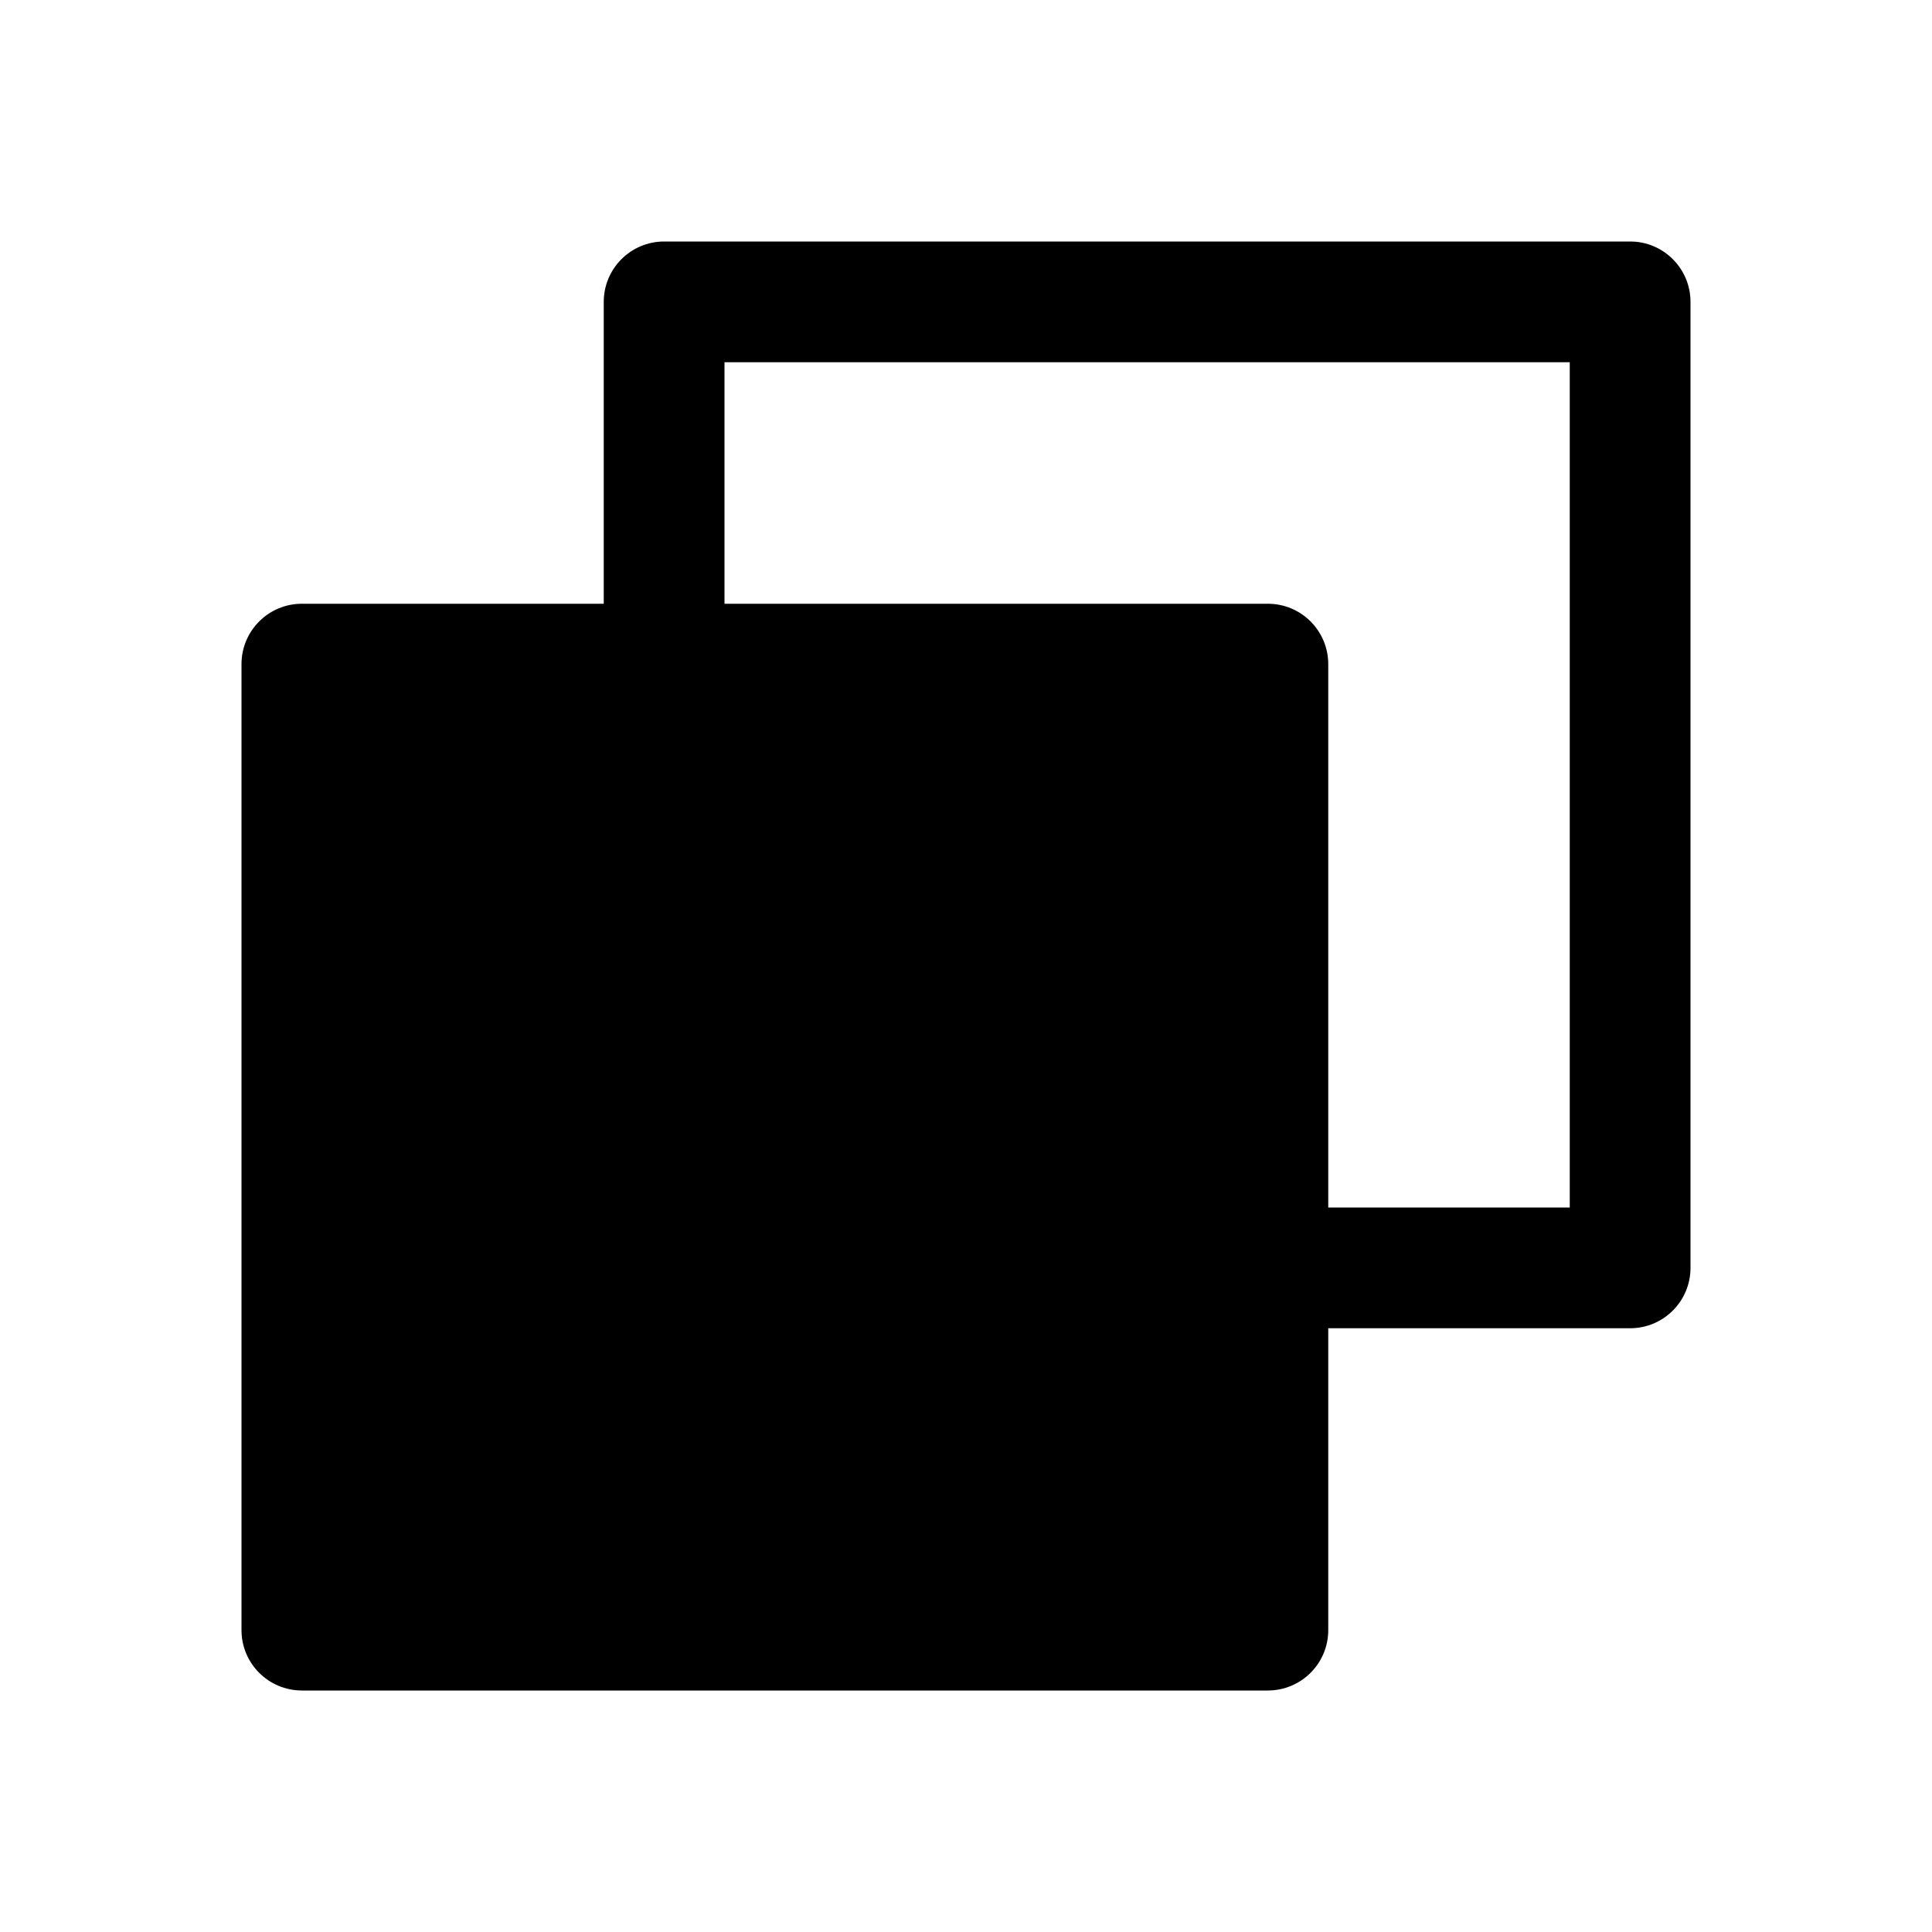
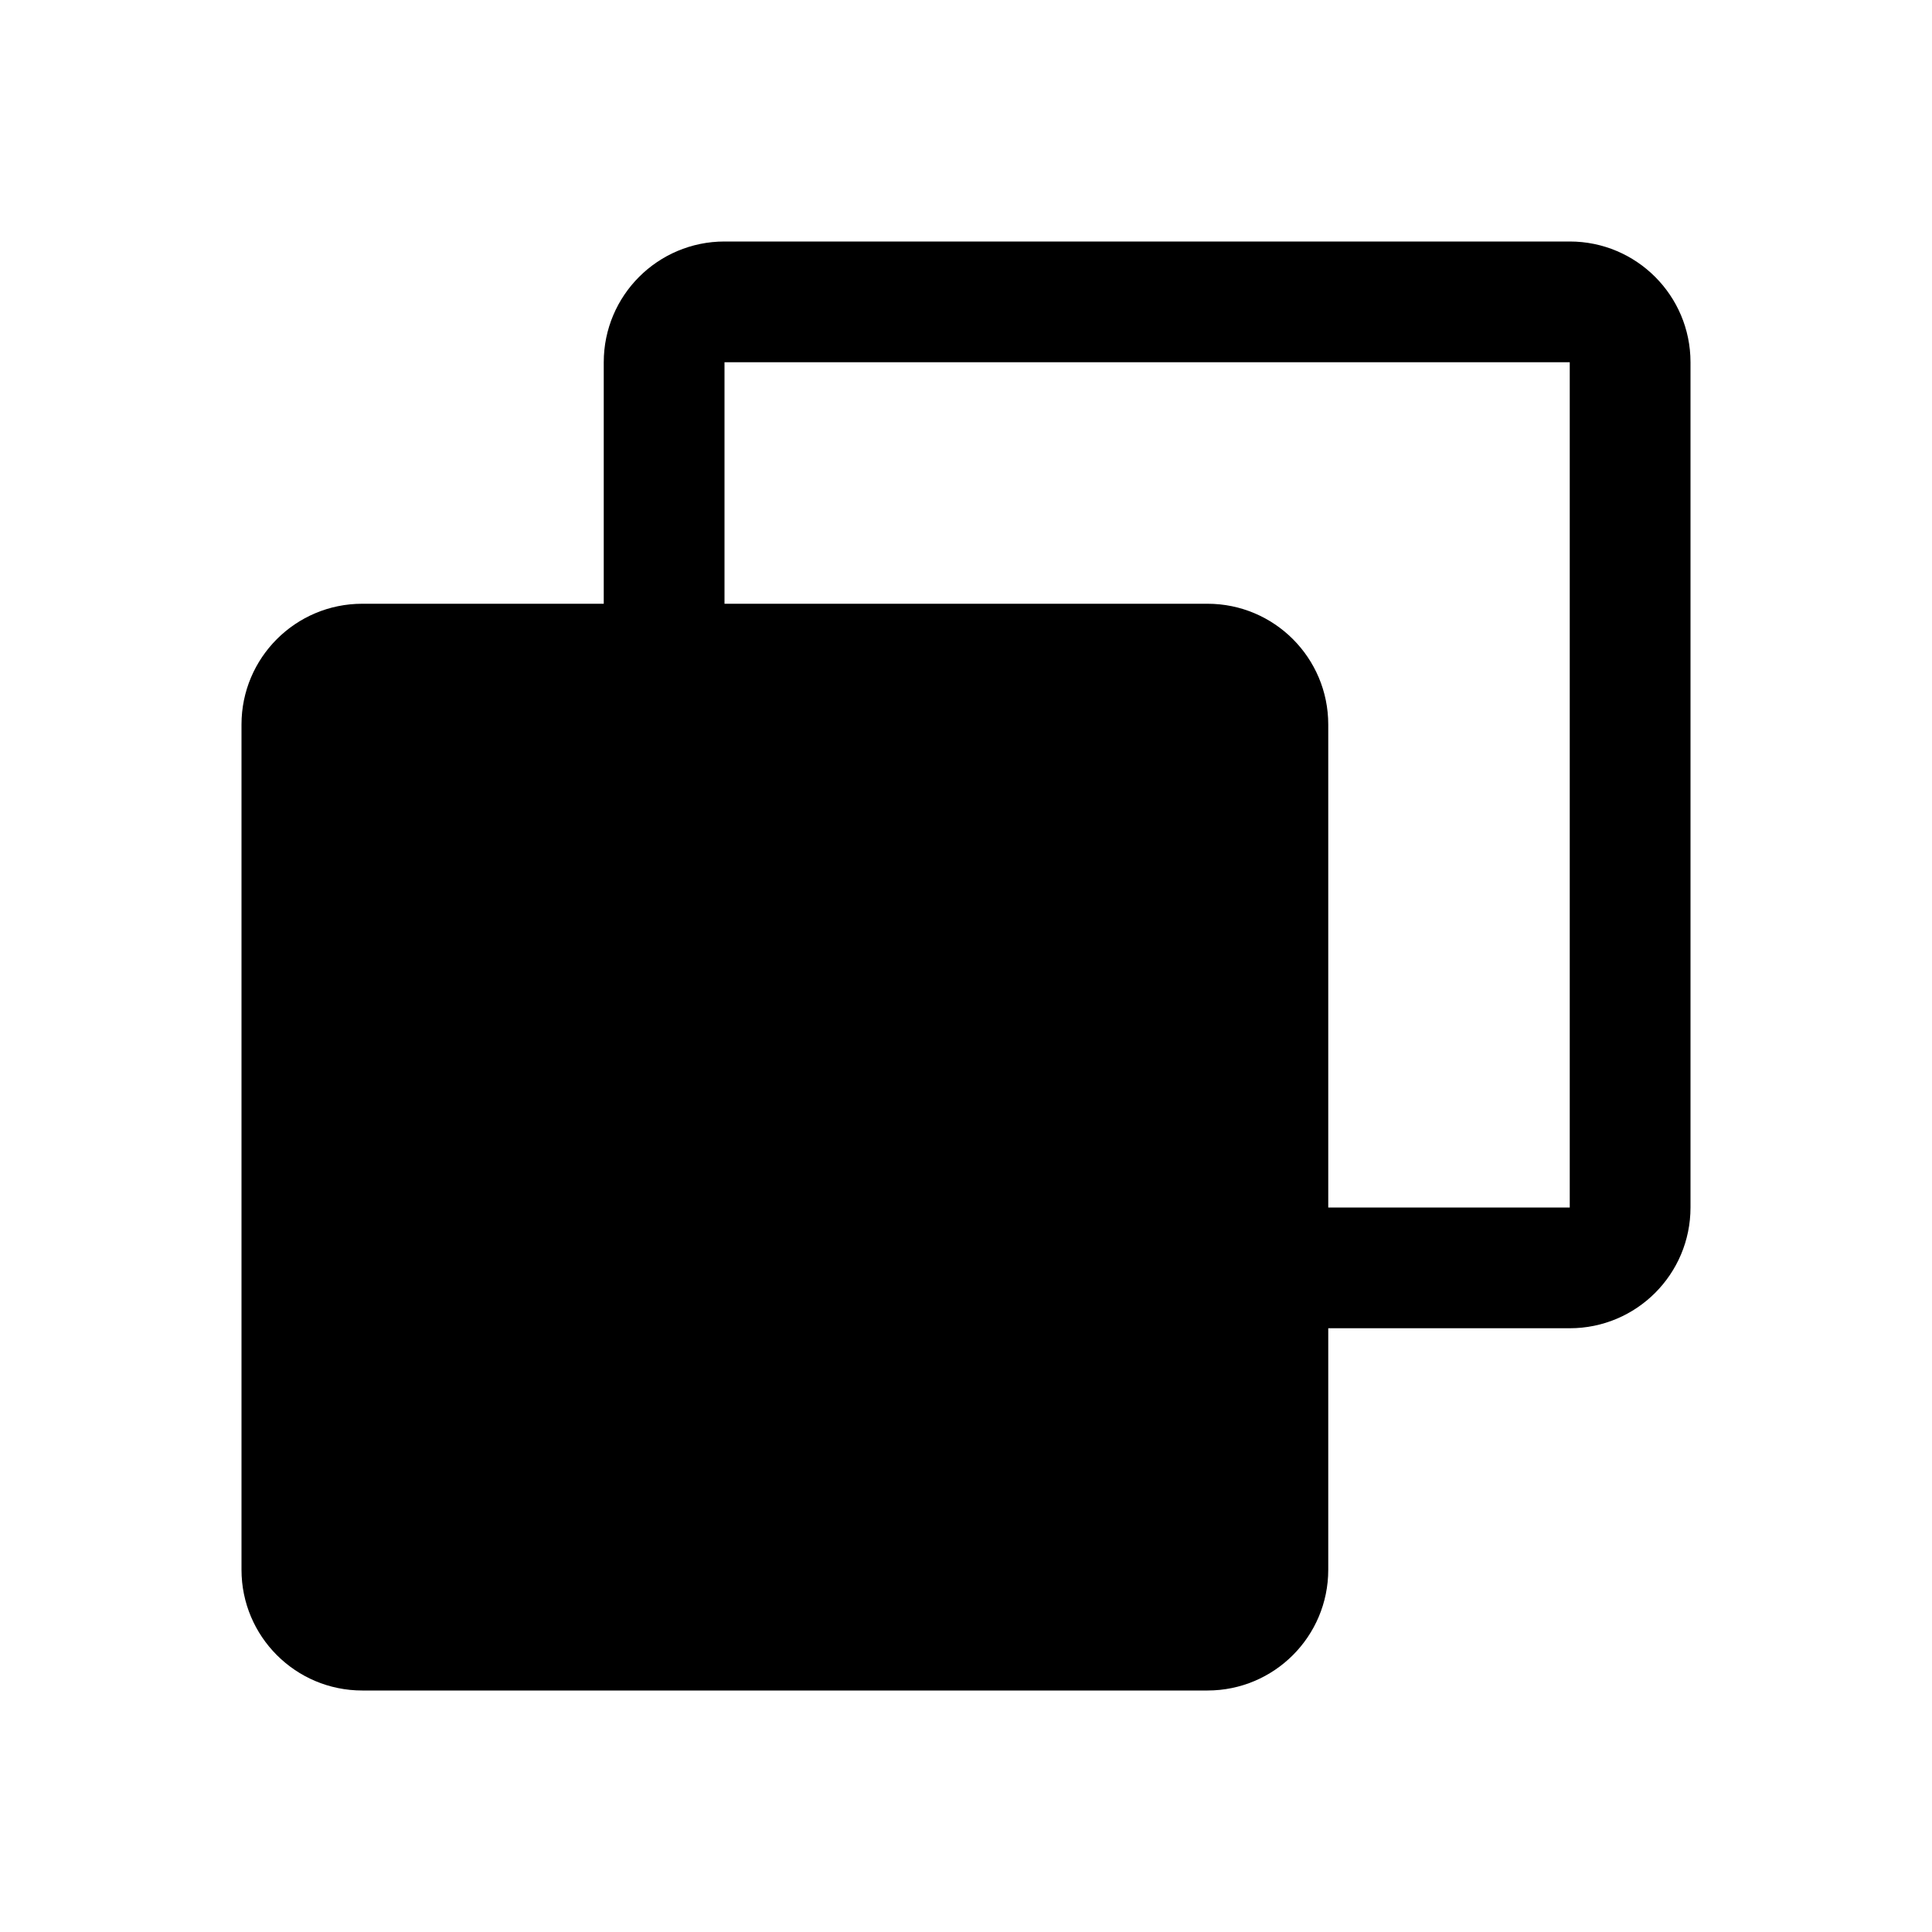
<svg xmlns="http://www.w3.org/2000/svg" viewBox="0 0 256 256">
  <rect width="256" height="256" fill="none" />
-   <path d="M216,32H88a8,8,0,0,0-8,8V80H40a8,8,0,0,0-8,8V216a8,8,0,0,0,8,8H168a8,8,0,0,0,8-8V176h40a8,8,0,0,0,8-8V40A8,8,0,0,0,216,32Zm-8,128H176V88a8,8,0,0,0-8-8H96V48H208Z" />
+   <path d="M208,32H96a16,16,0,0,0-16,16V80H48a16,16,0,0,0-16,16V208a16,16,0,0,0,16,16H160a16,16,0,0,0,16-16V176h32a16,16,0,0,0,16-16V48A16,16,0,0,0,208,32Zm0,128H176V96a16,16,0,0,0-16-16H96V48H208Z" />
</svg>
